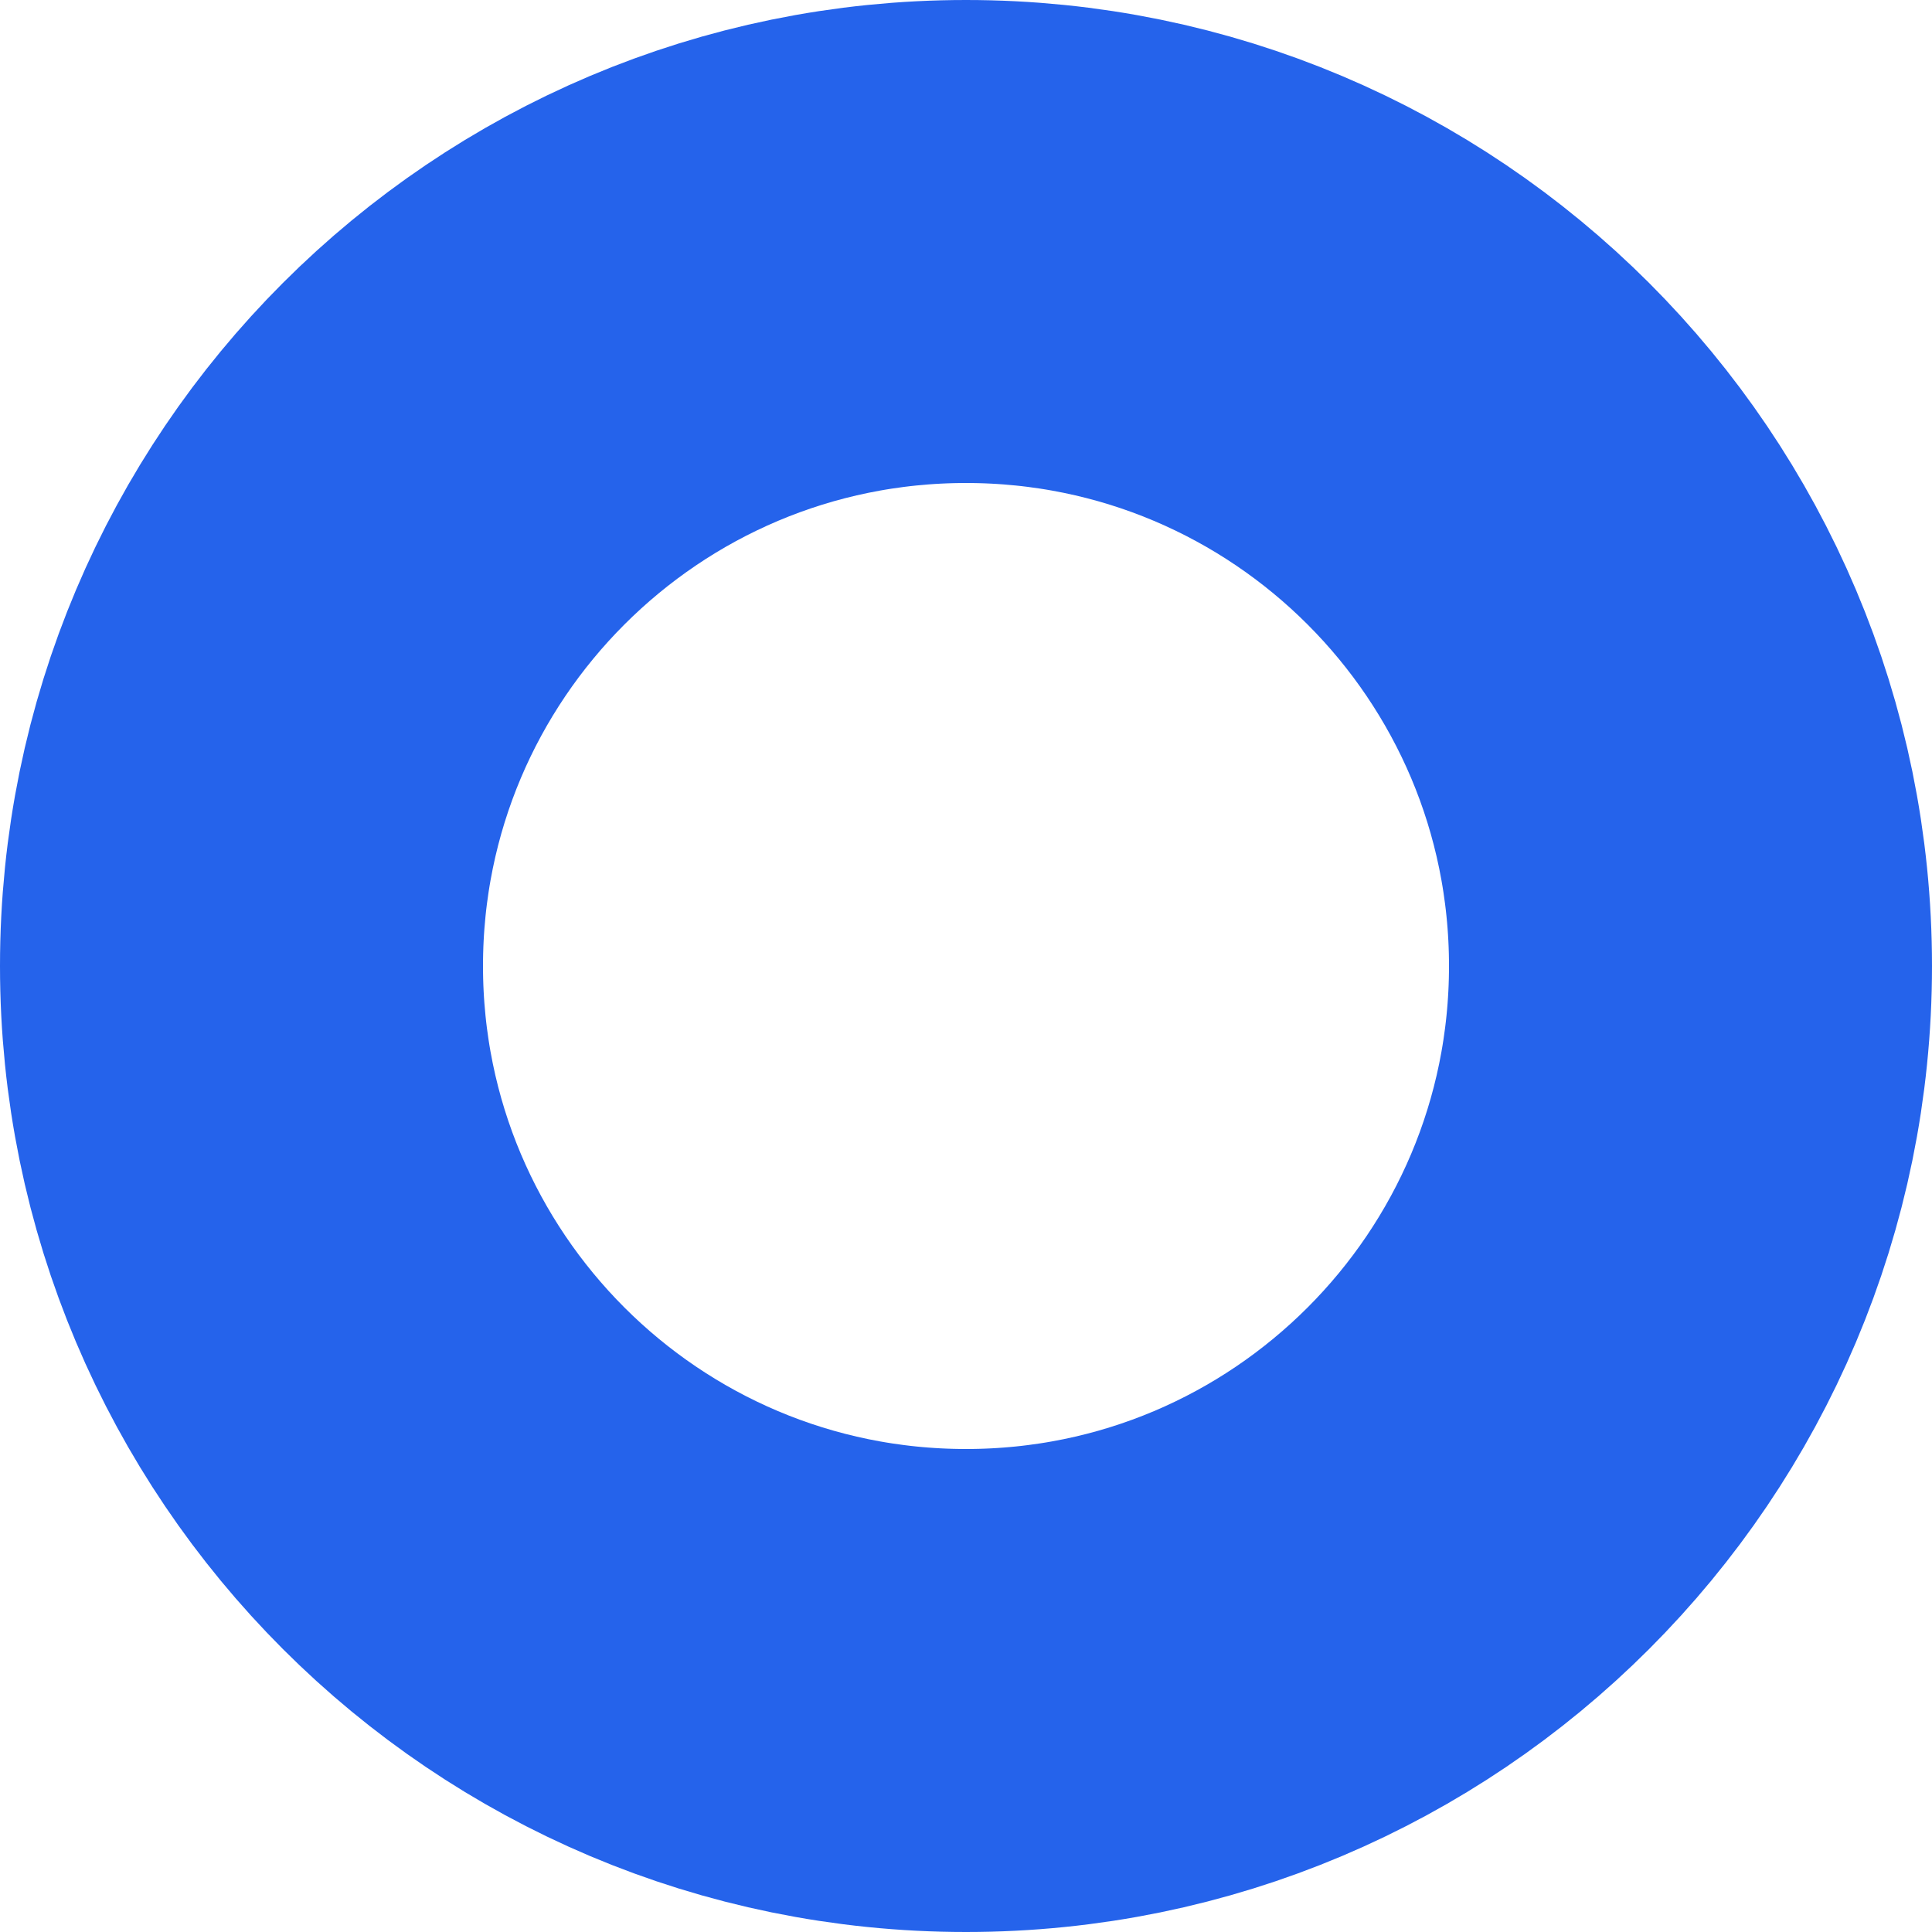
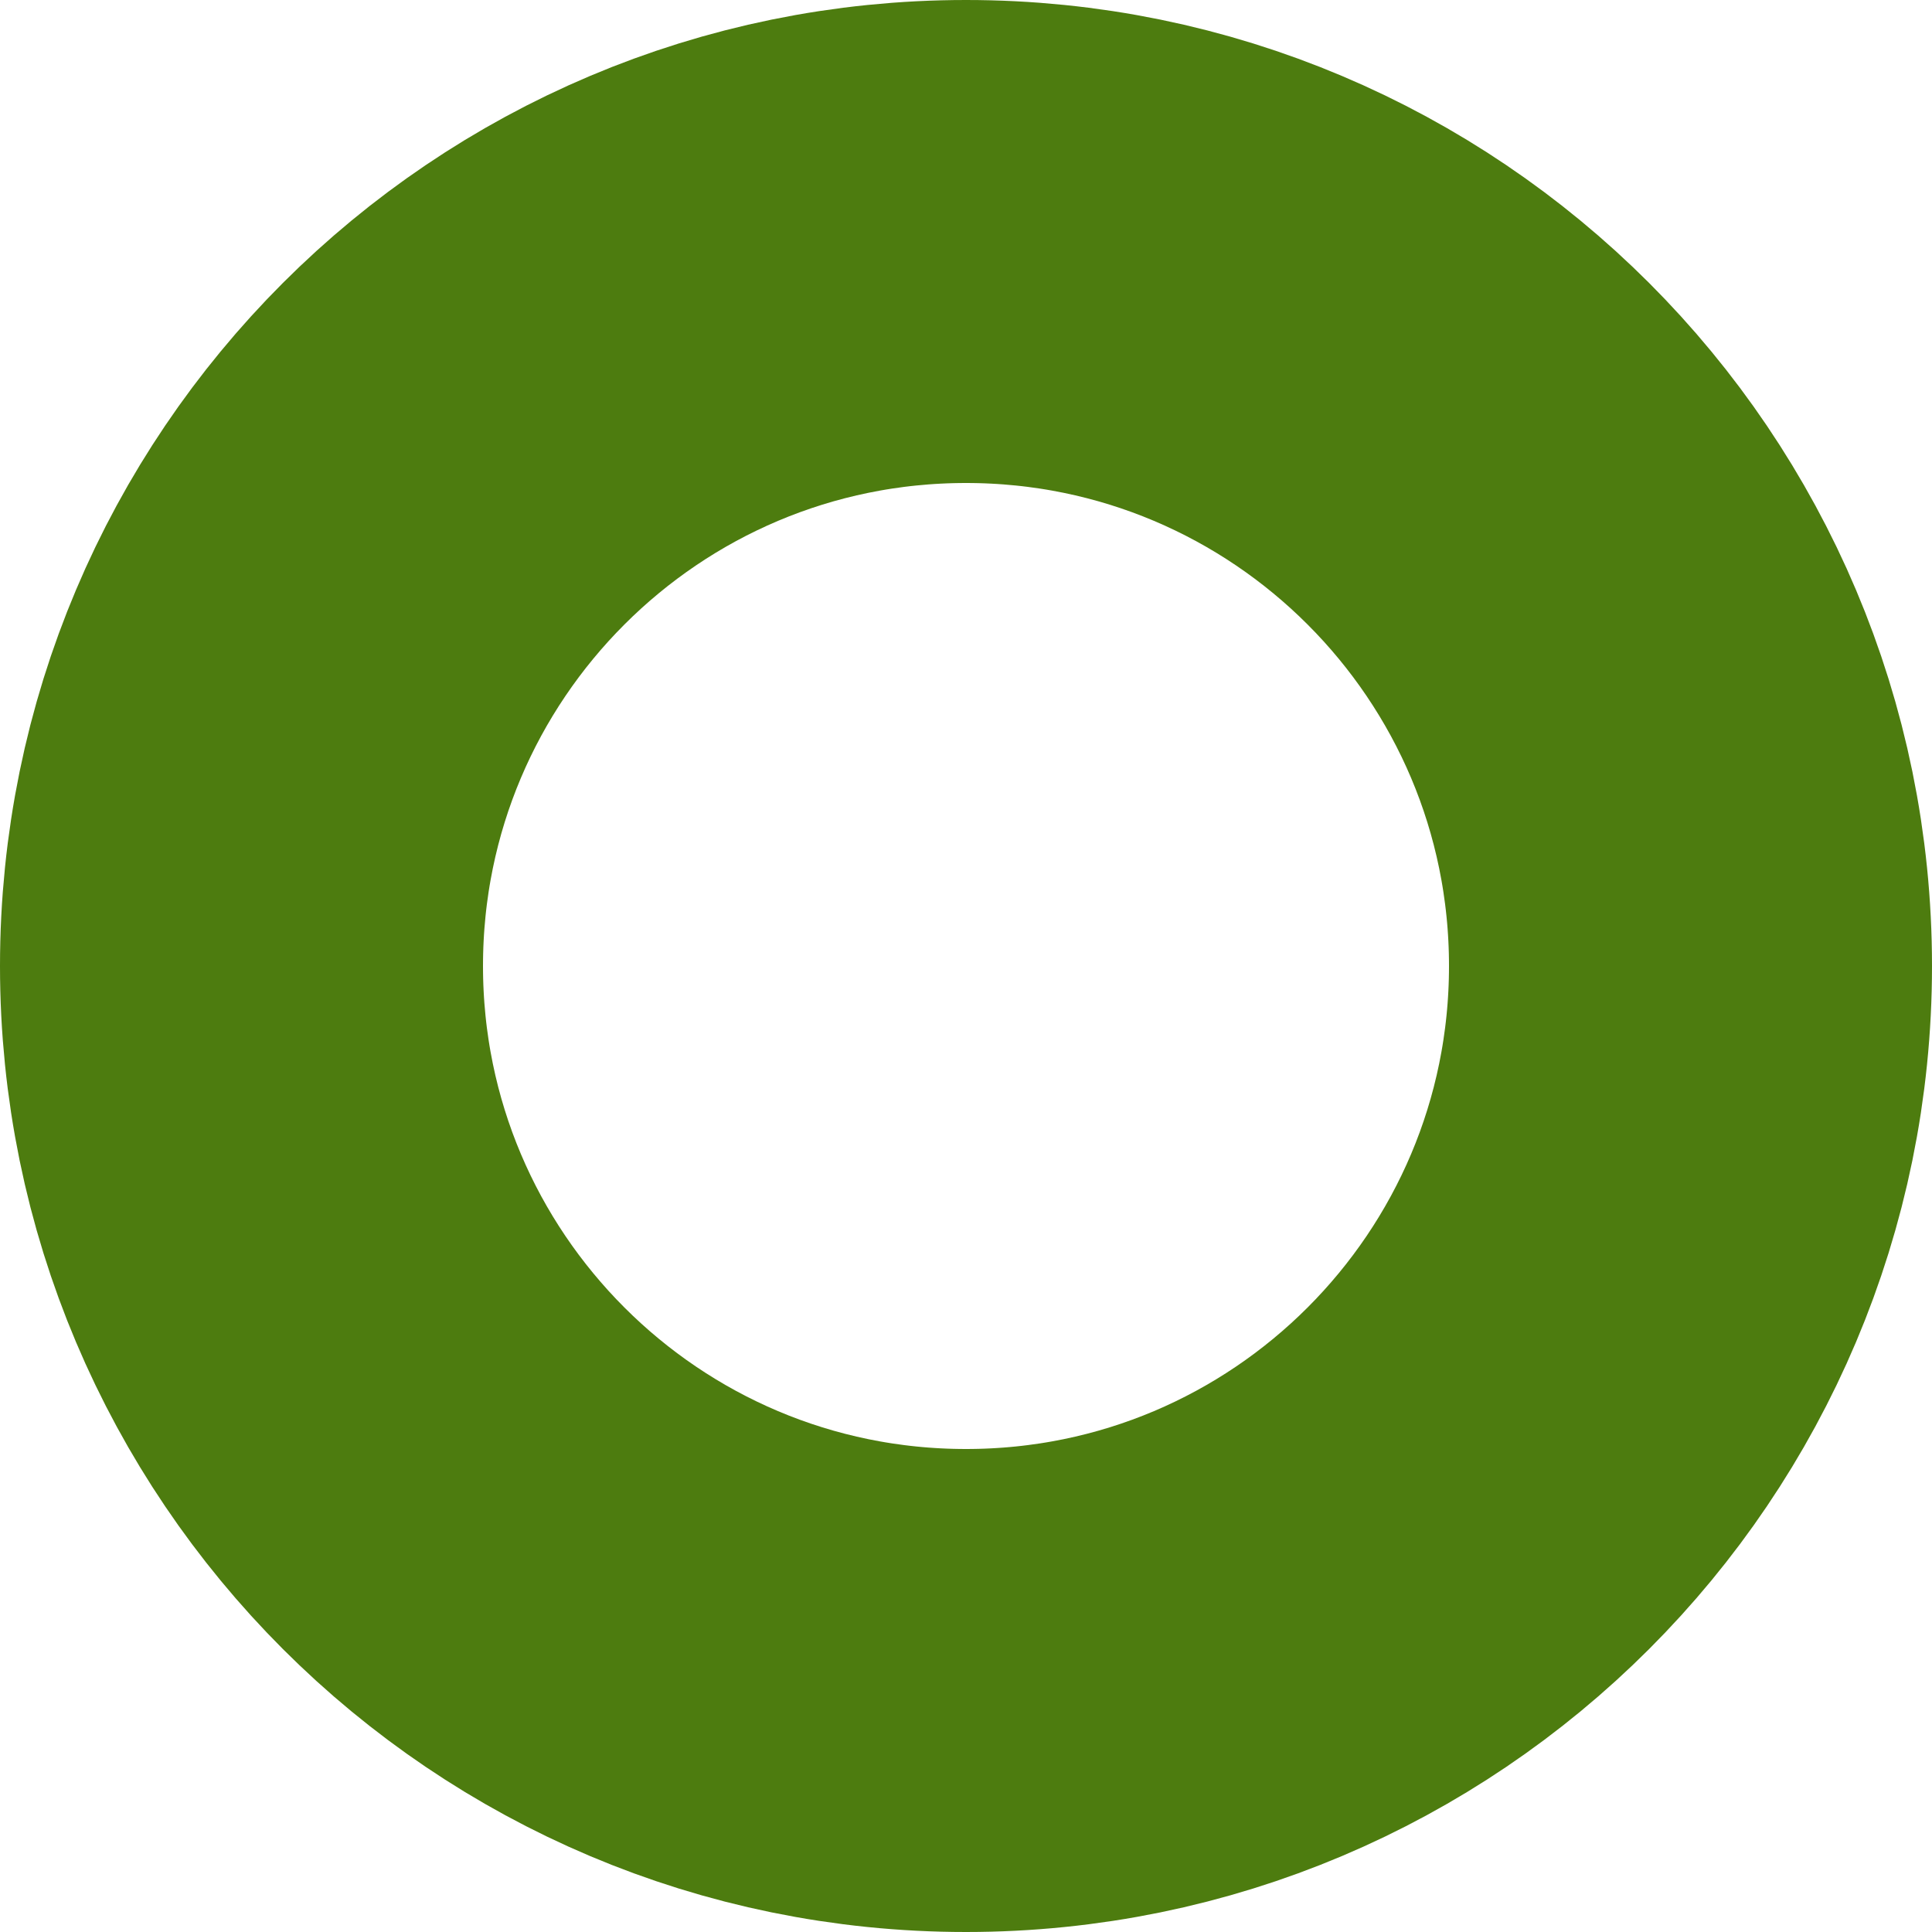
<svg xmlns="http://www.w3.org/2000/svg" width="8" height="8" viewBox="0 0 8 8" fill="none">
-   <path d="M7 4C7 5.657 5.657 7 4 7C2.343 7 1 5.657 1 4C1 2.343 2.343 1 4 1C5.657 1 7 2.343 7 4Z" stroke-width="2" stroke="#2563EB" />
+   <path d="M7 4C7 5.657 5.657 7 4 7C2.343 7 1 5.657 1 4C1 2.343 2.343 1 4 1C5.657 1 7 2.343 7 4Z" stroke-width="2" stroke="#4D7C0F" />
</svg>
